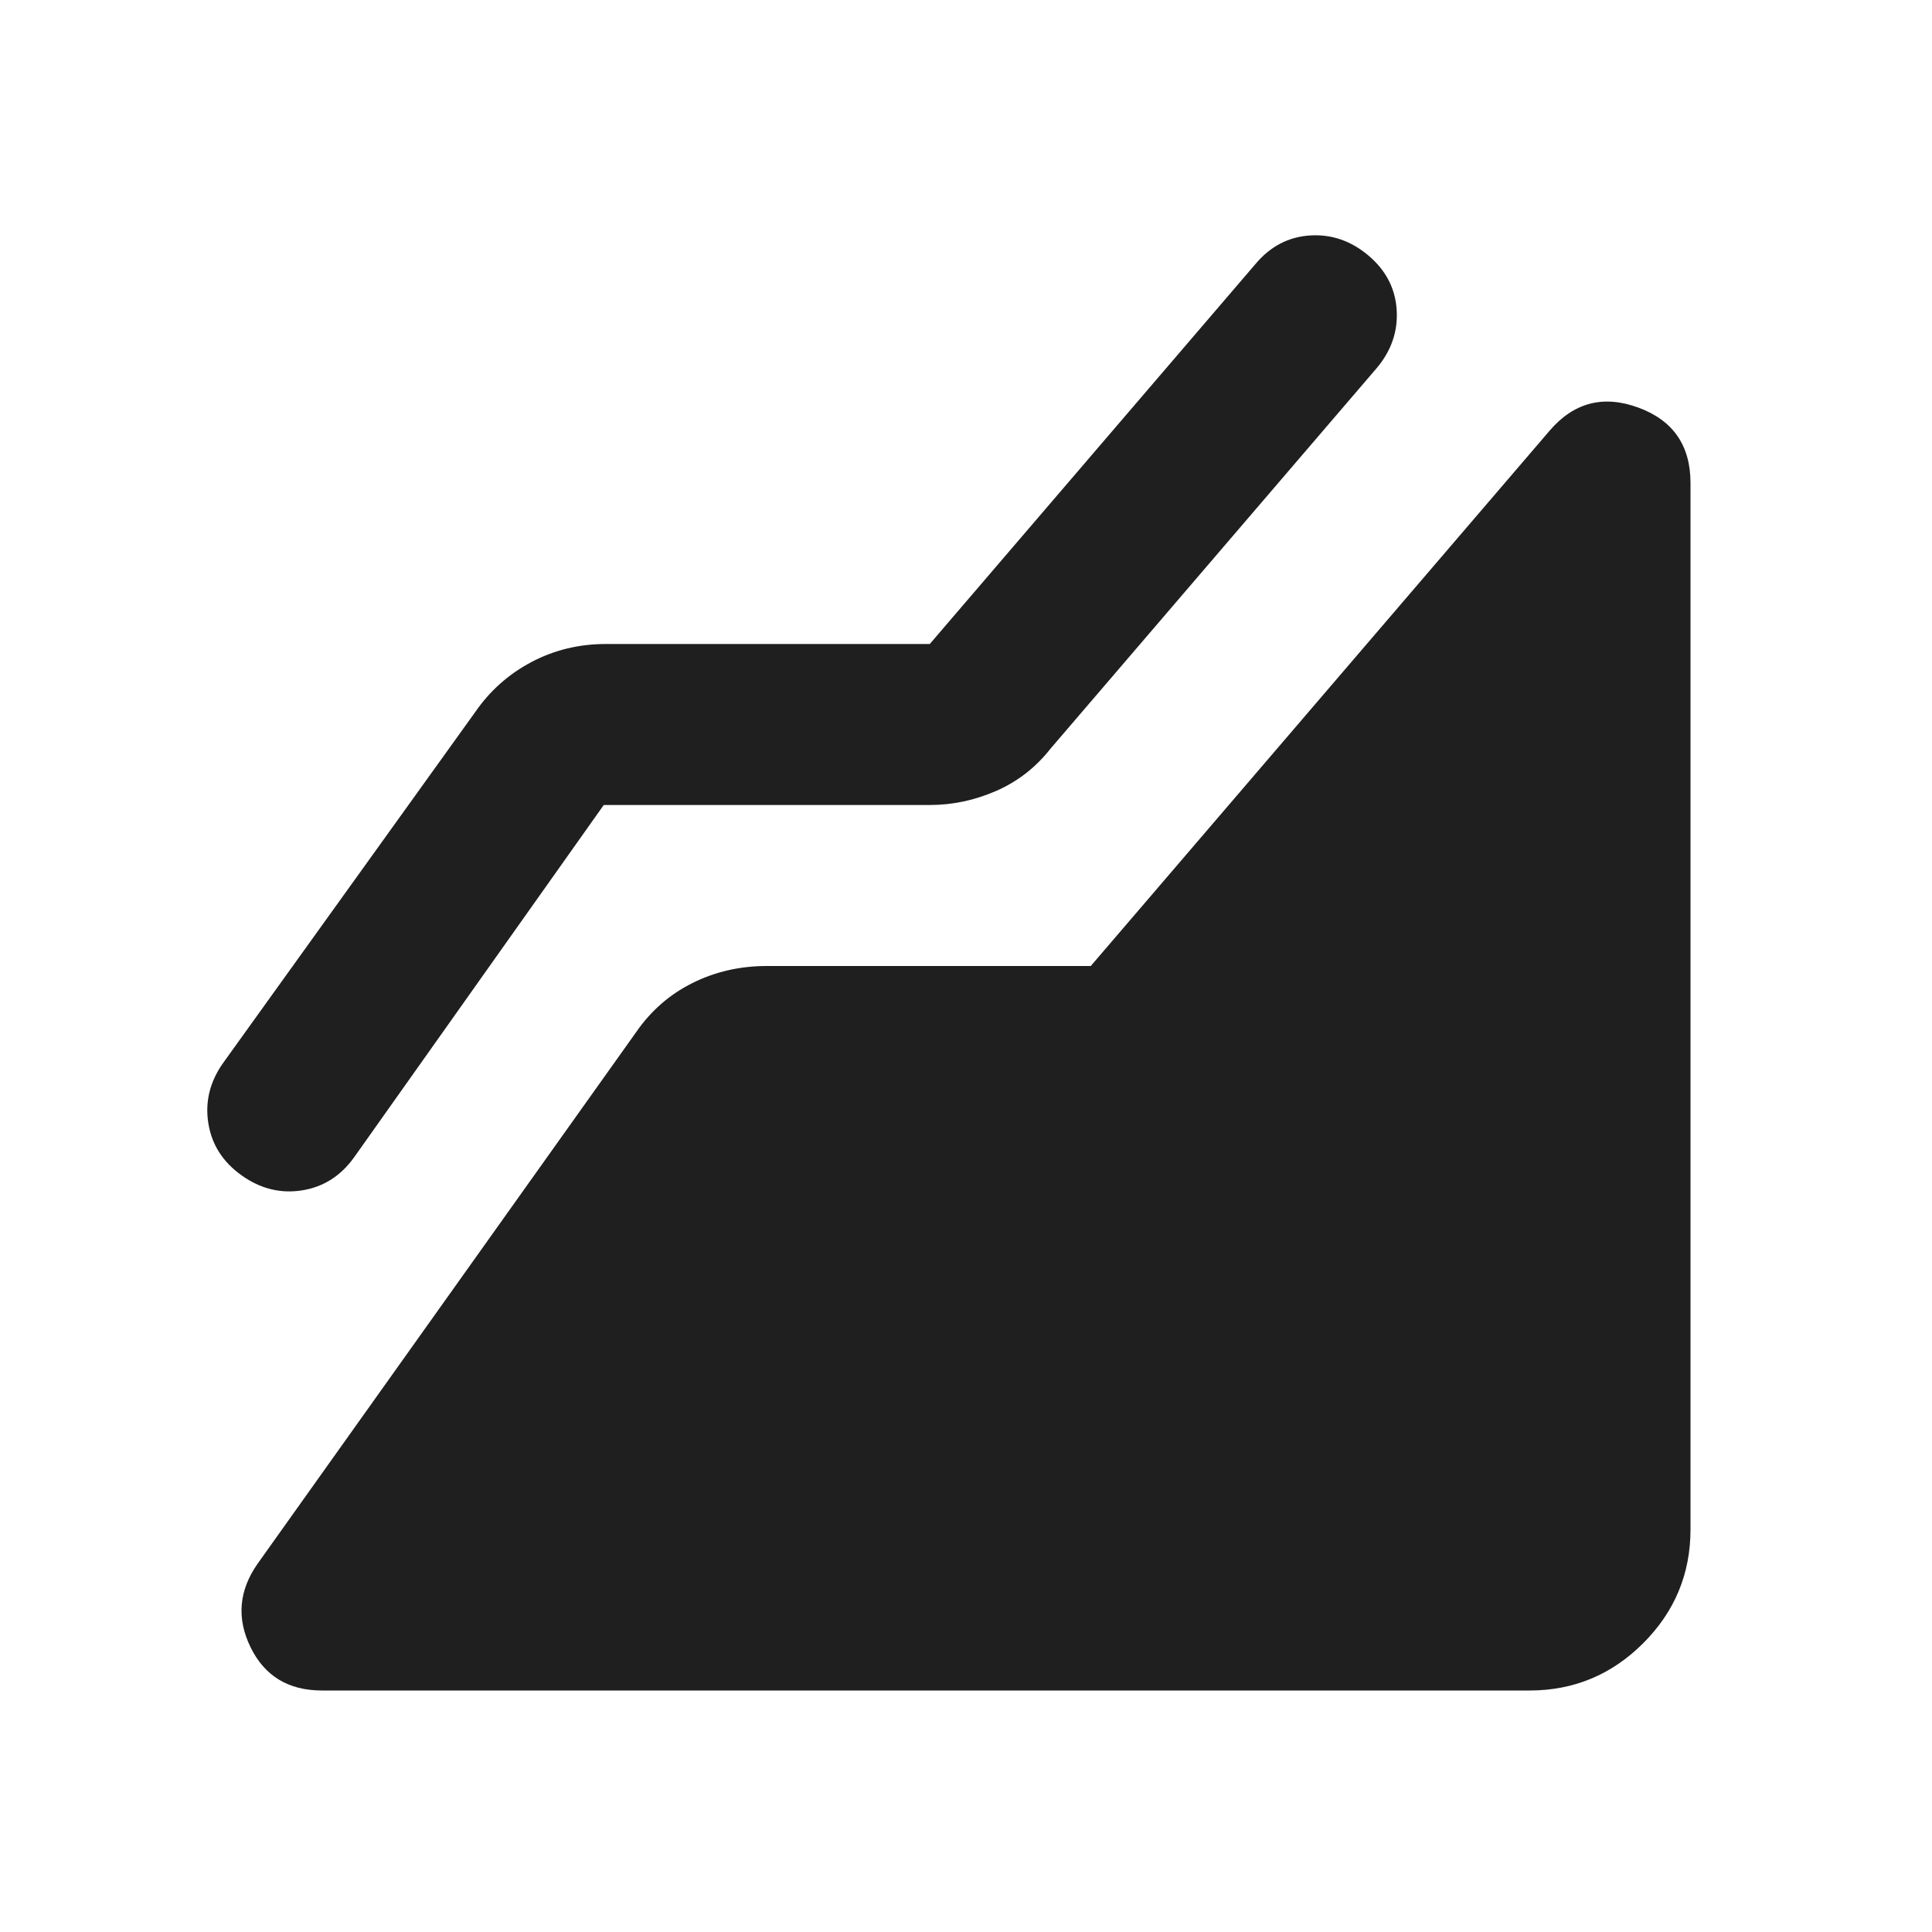
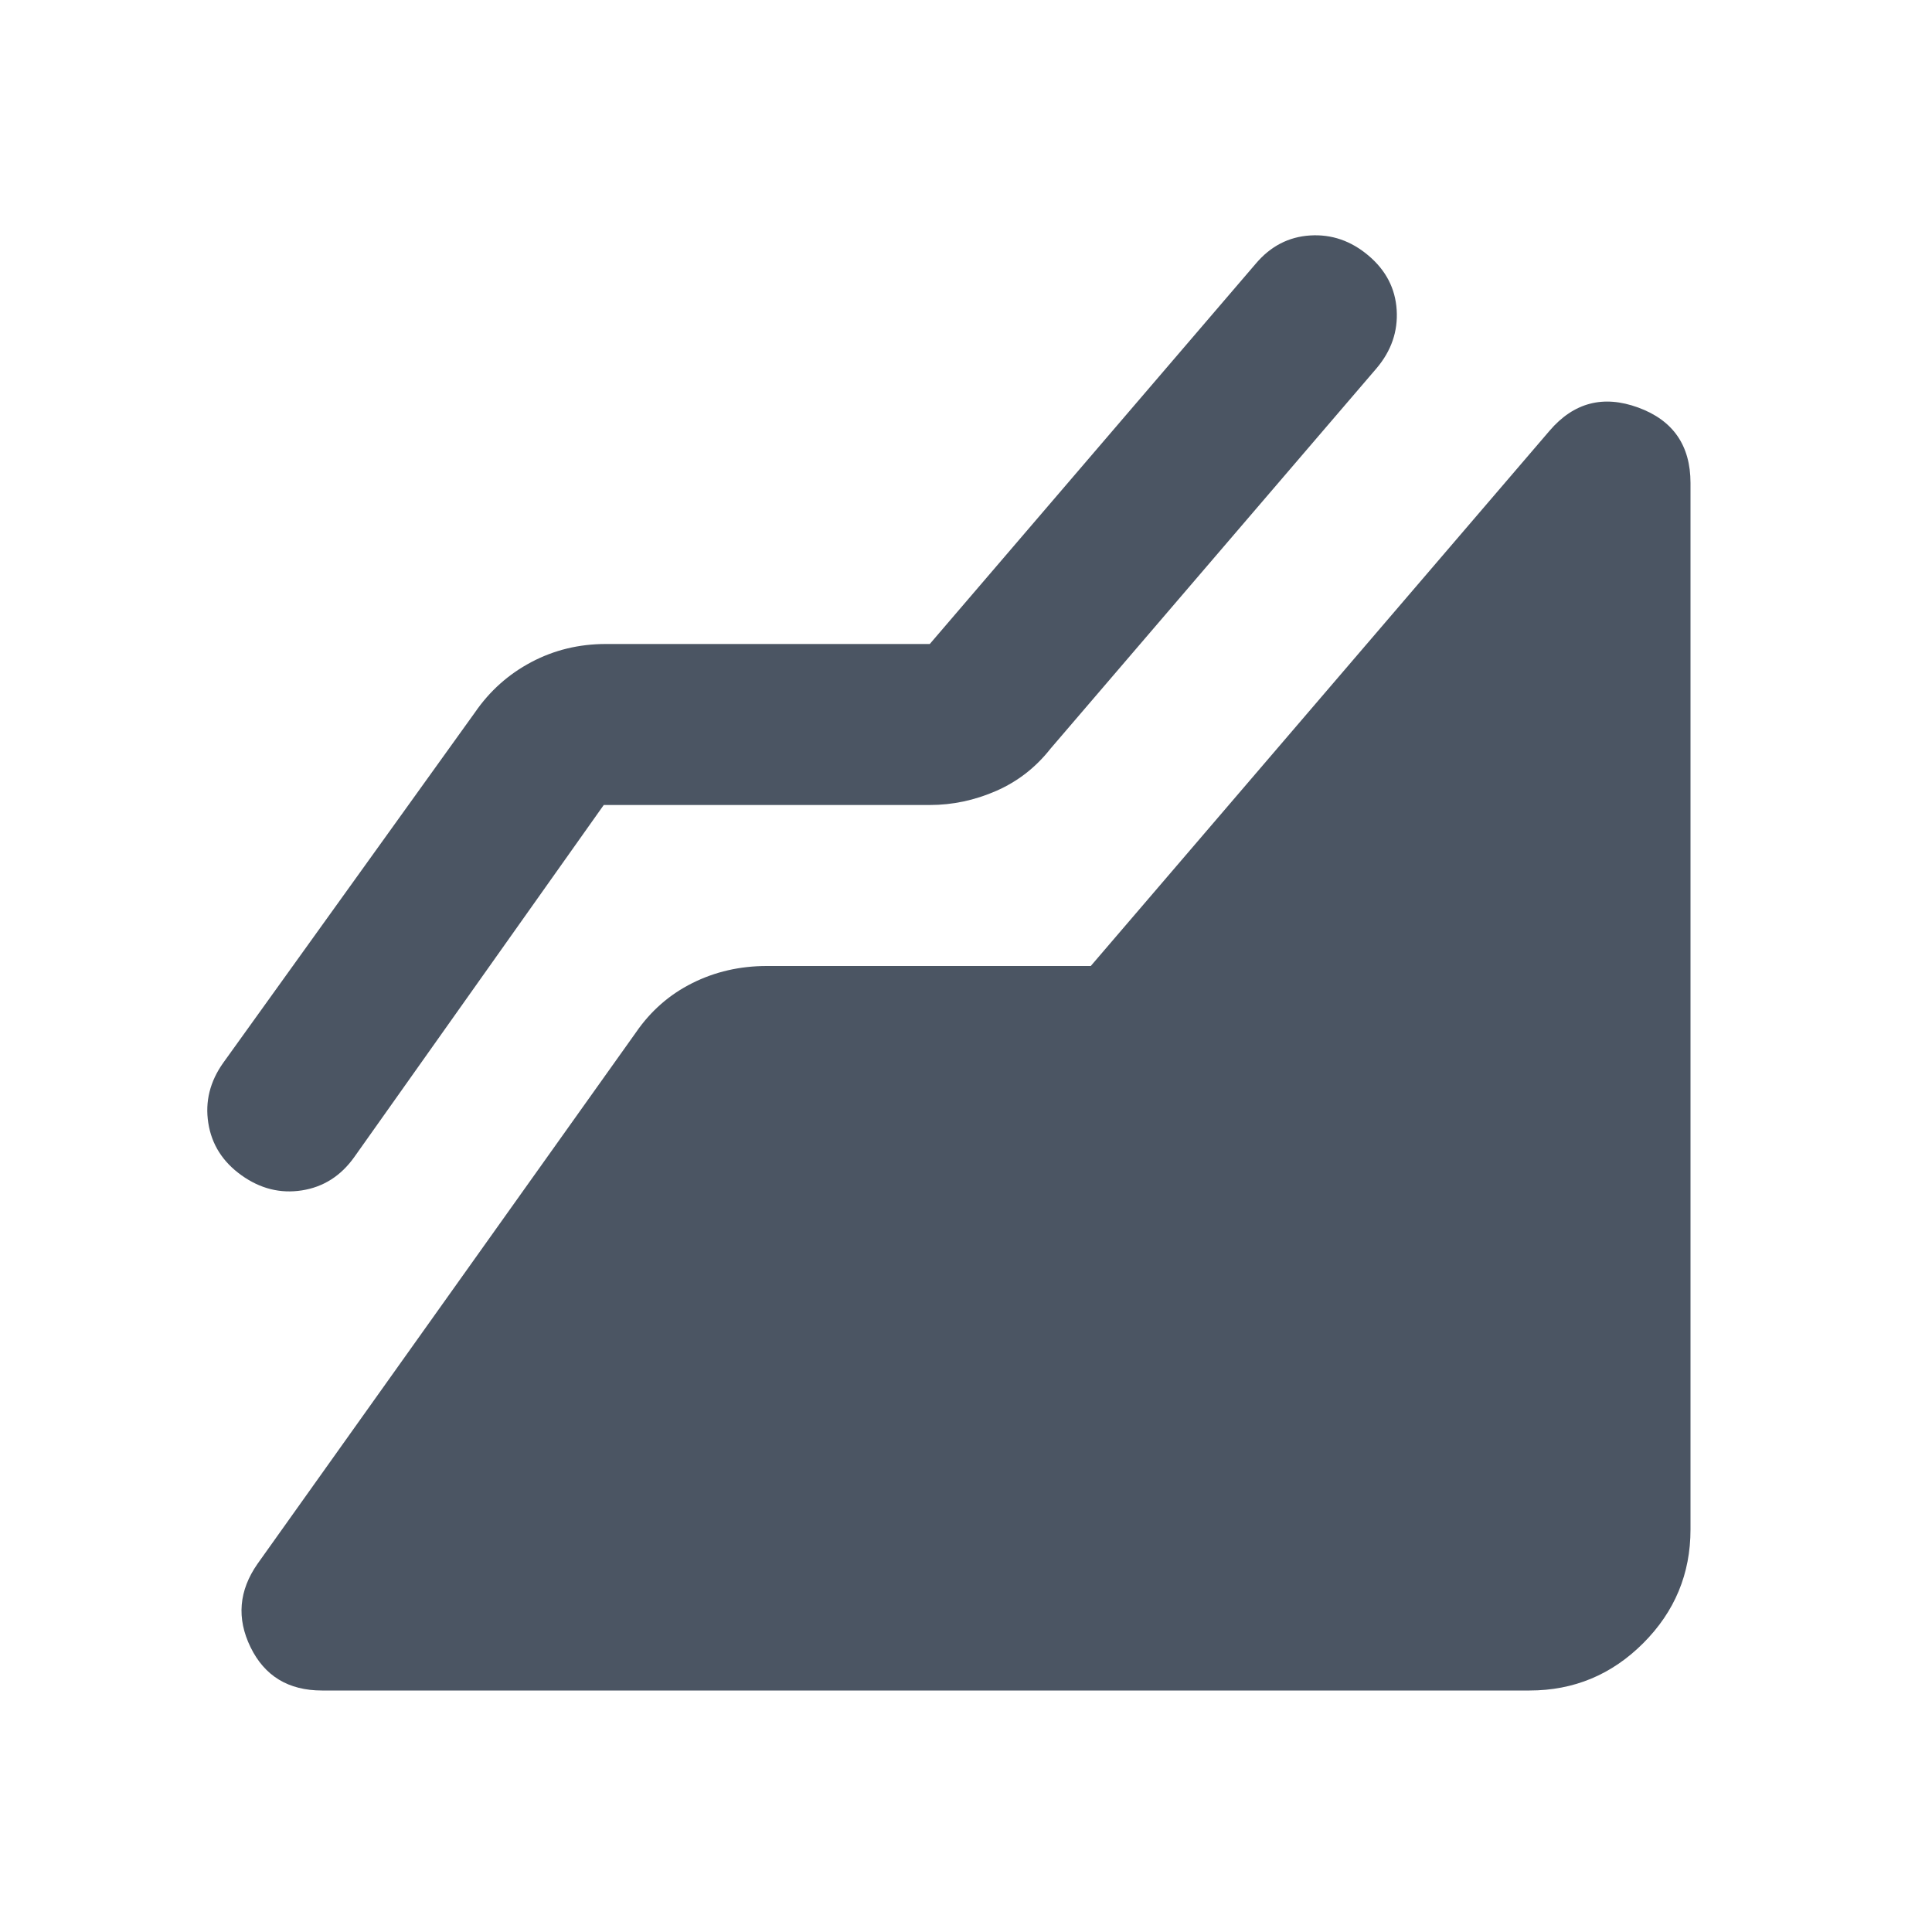
- <svg xmlns="http://www.w3.org/2000/svg" height="24px" viewBox="0 -960 960 960" width="24px" fill="#1f1f1f">
+ <svg xmlns="http://www.w3.org/2000/svg" height="24px" viewBox="0 -960 960 960" width="24px" fill="#4B5563">
  <path d="M760-120H160q-25 0-35.5-21.5T128-183l188-264q11-16 28-24.5t37-8.5h161l228-266q18-21 44-11.5t26 37.5v520q0 33-23.5 56.5T760-120ZM300-560 176-385q-10 14-26 16.5t-30-7.5q-14-10-16.5-26t7.5-30l125-174q11-16 28-25t37-9h161l162-189q11-13 27-14t29 10q13 11 14 27t-10 29L522-588q-11 14-27 21t-33 7H300Z" />
</svg>
